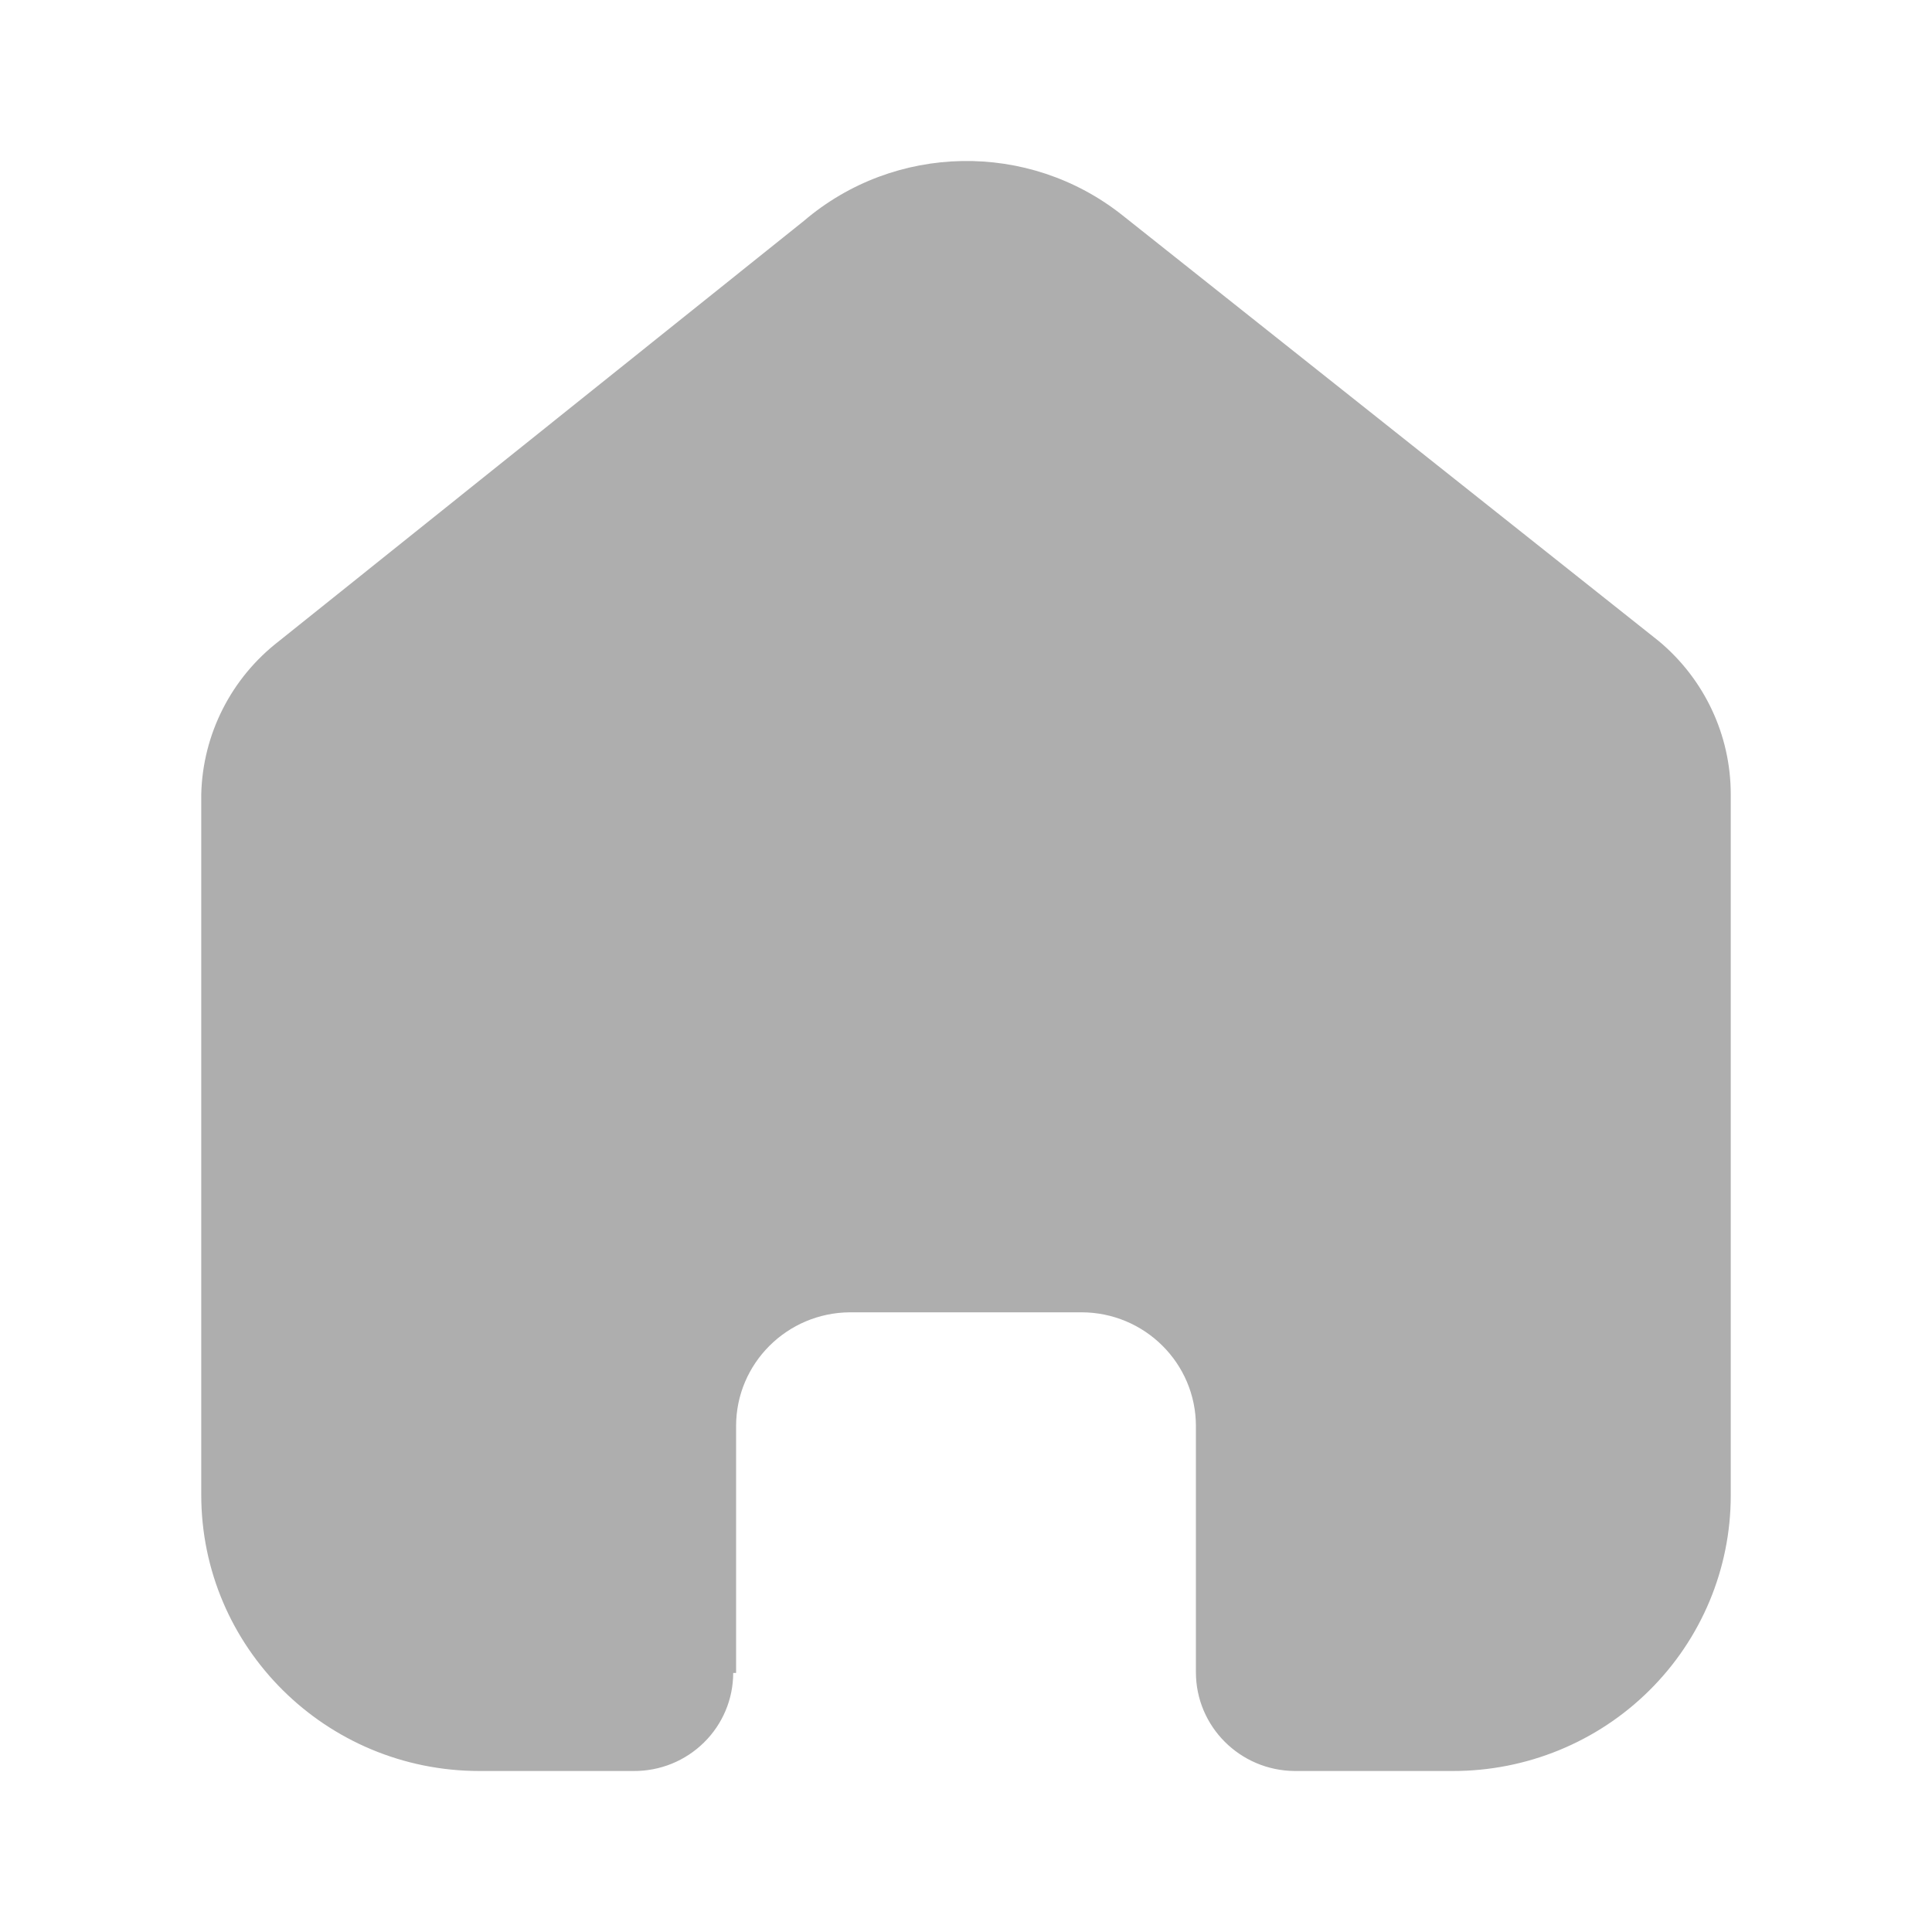
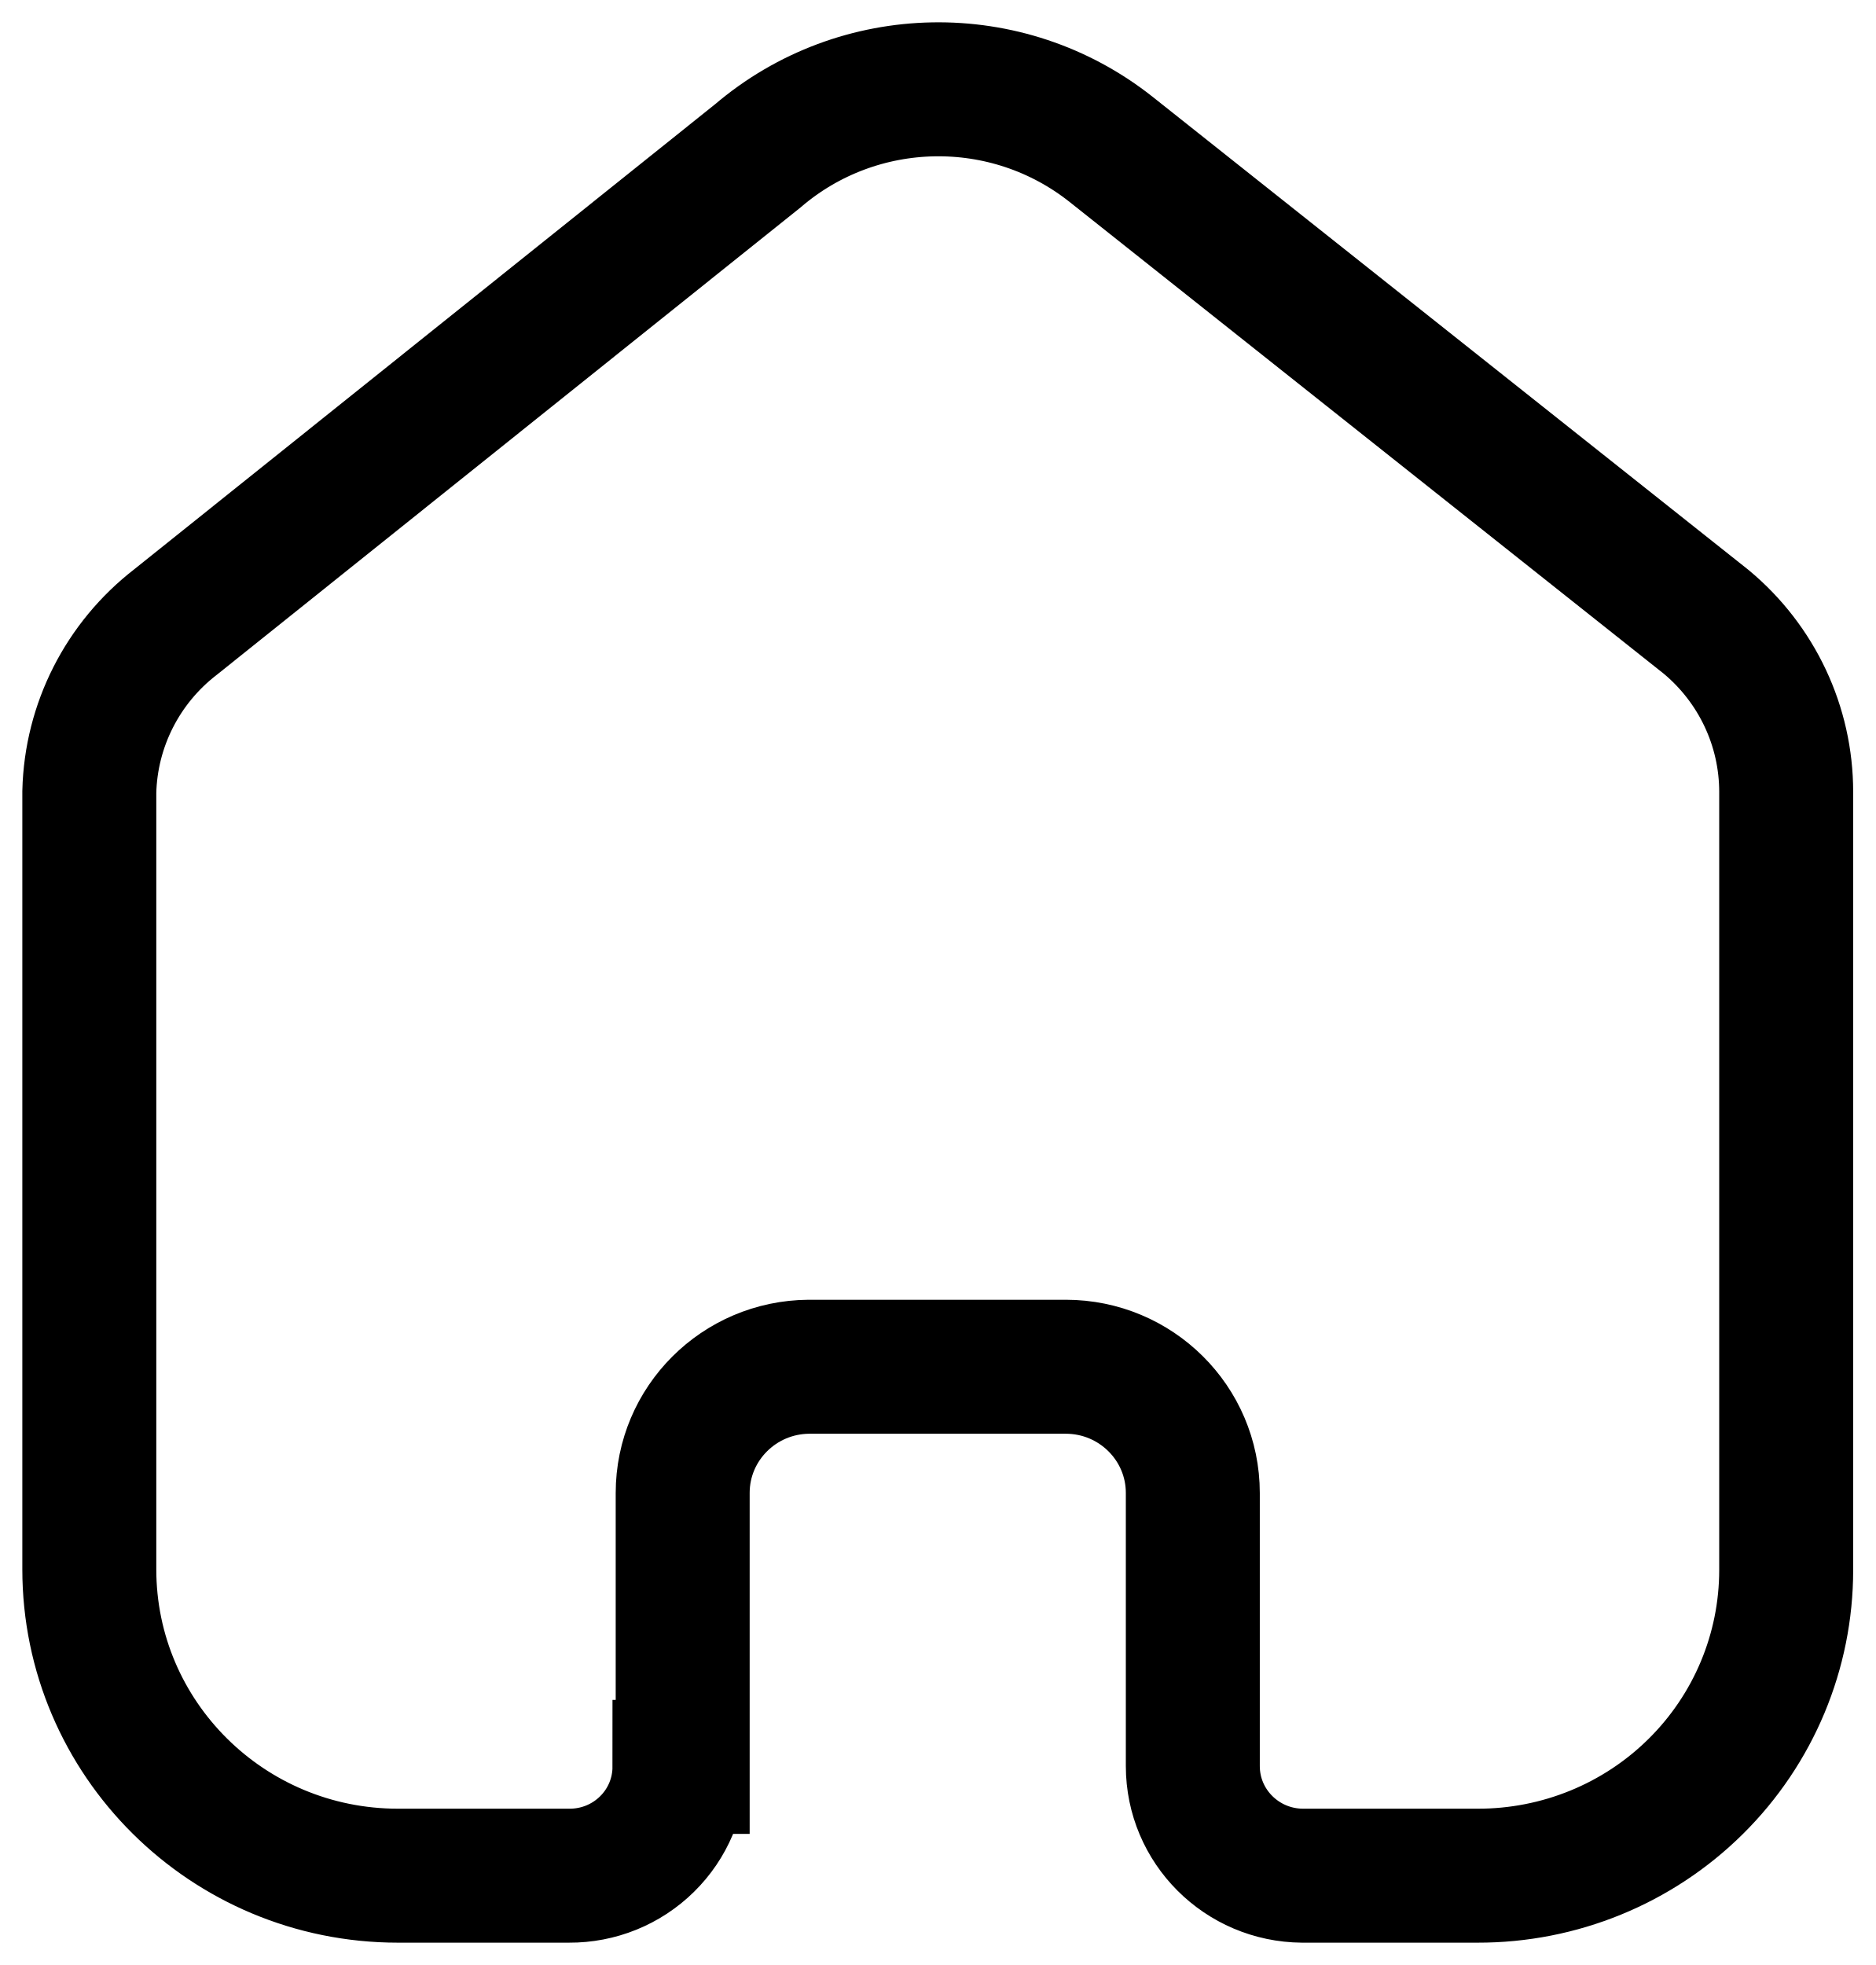
- <svg xmlns="http://www.w3.org/2000/svg" width="24" height="24" viewBox="0 0 24 24" fill="none">
-   <path d="M9.144 20.782V17.715C9.144 16.938 9.776 16.307 10.558 16.302H13.433C14.219 16.302 14.856 16.935 14.856 17.715V20.773C14.856 21.447 15.404 21.995 16.083 22H18.044C18.96 22.002 19.839 21.643 20.487 21.001C21.136 20.359 21.5 19.487 21.5 18.578V9.866C21.5 9.131 21.172 8.435 20.605 7.963L13.943 2.674C12.778 1.749 11.115 1.779 9.985 2.745L3.467 7.963C2.873 8.421 2.518 9.12 2.5 9.866V18.569C2.5 20.464 4.047 22 5.956 22H7.872C8.199 22.002 8.513 21.875 8.745 21.646C8.977 21.418 9.108 21.107 9.108 20.782H9.144Z" fill="#AEAEAE" />
+ <svg xmlns="http://www.w3.org/2000/svg" width="21" height="22" viewBox="0 0 21 22" fill="none">
+   <path d="M7.644 19.782V16.715C7.644 15.938 8.276 15.307 9.058 15.302H11.933C12.719 15.302 13.356 15.935 13.356 16.715V16.715V19.773C13.356 20.447 13.904 20.995 14.583 21H16.544C17.46 21.002 18.339 20.643 18.987 20.001C19.636 19.359 20 18.487 20 17.578V8.866C20 8.131 19.672 7.435 19.105 6.963L12.443 1.674C11.278 0.749 9.615 0.779 8.485 1.745L1.967 6.963C1.373 7.421 1.018 8.12 1 8.866V17.569C1 19.464 2.547 21 4.456 21H6.372C6.699 21.002 7.013 20.875 7.245 20.646C7.477 20.418 7.608 20.107 7.608 19.782H7.644Z" stroke="black" stroke-width="1.5" />
</svg>
